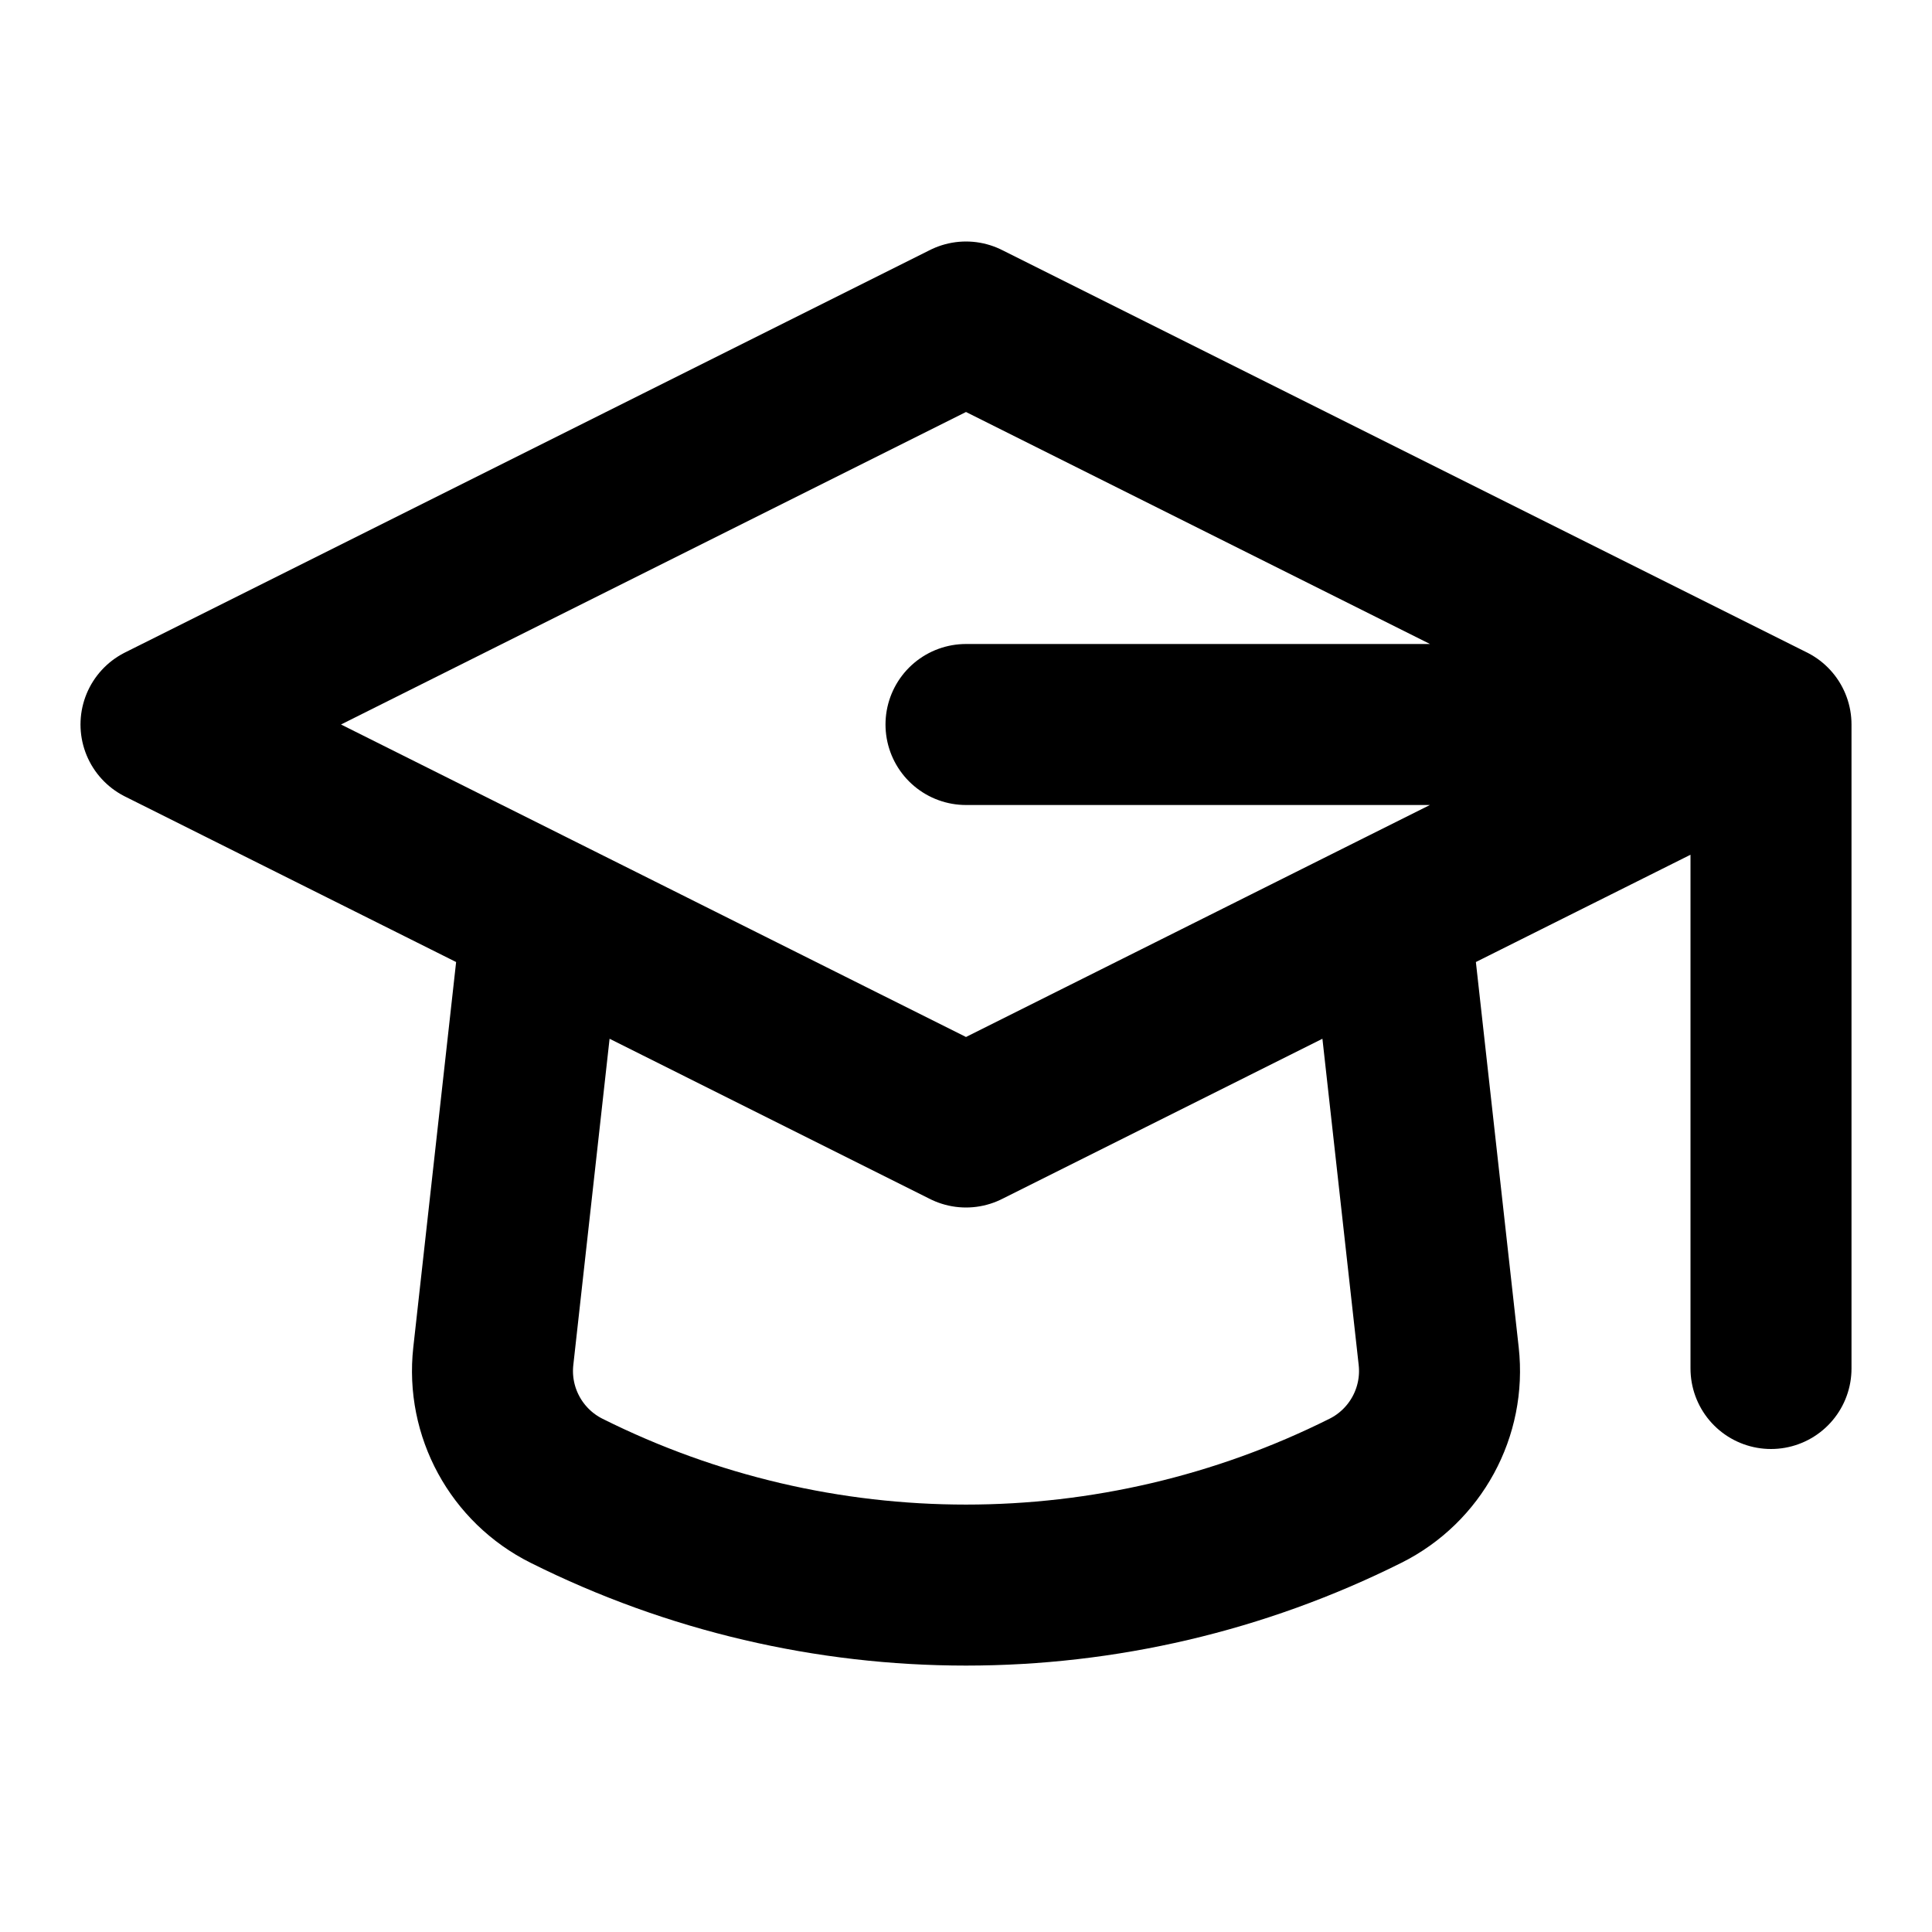
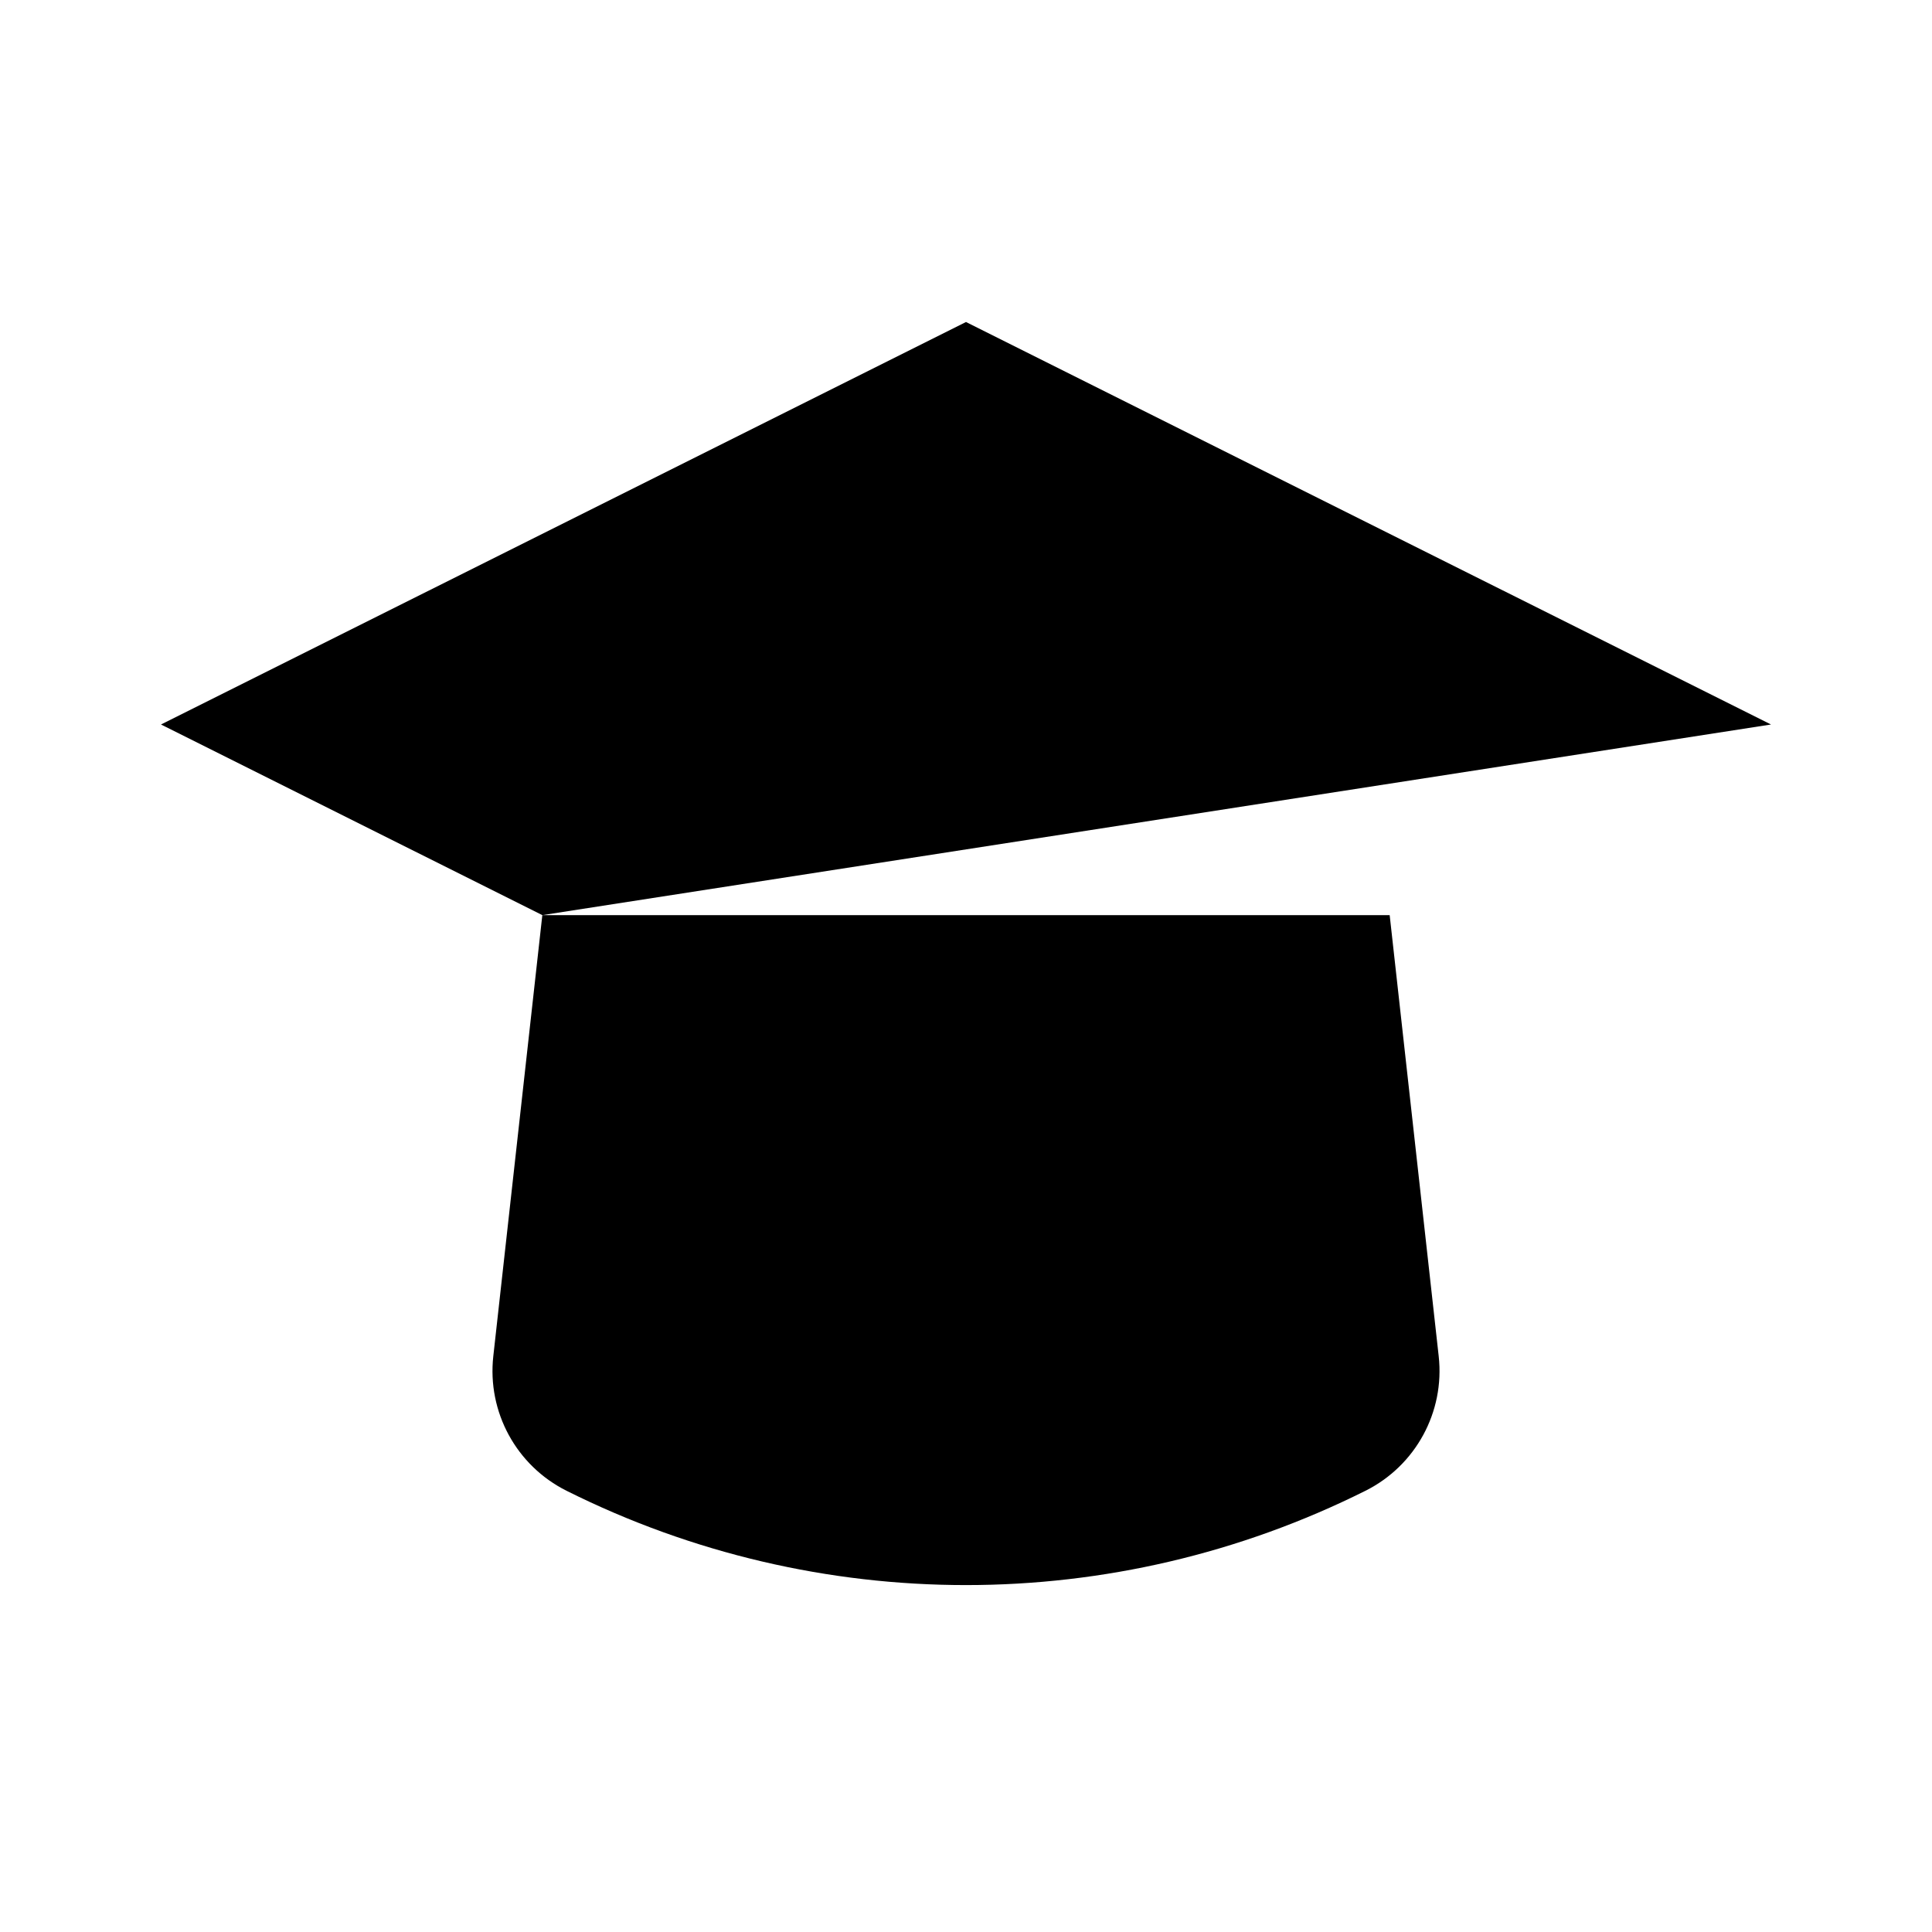
- <svg xmlns="http://www.w3.org/2000/svg" width="800px" height="800px" viewBox="0 0 24 24" fill="none">
-   <path d="M22 9L12 4L2 9L6.737 11.368M22 9L17.263 11.368M22 9V17M22 9H12M6.737 11.368L6.128 16.847C6.051 17.54 6.414 18.207 7.038 18.519C10.162 20.081 13.838 20.081 16.962 18.519C17.586 18.207 17.949 17.54 17.872 16.847L17.263 11.368M6.737 11.368L12 14L17.263 11.368" stroke="#000000" stroke-width="2" stroke-linecap="round" stroke-linejoin="round" />
+ <svg xmlns="http://www.w3.org/2000/svg" width="800px" height="800px" viewBox="0 0 24 24" class="fill-nord0 dark:fill-nord3">
+   <path d="M22 9L12 4L2 9L6.737 11.368M22 9L17.263 11.368M22 9V17M22 9H12M6.737 11.368L6.128 16.847C6.051 17.54 6.414 18.207 7.038 18.519C10.162 20.081 13.838 20.081 16.962 18.519C17.586 18.207 17.949 17.54 17.872 16.847L17.263 11.368M6.737 11.368L12 14L17.263 11.368" stroke-width="2" stroke-linecap="round" stroke-linejoin="round" />
</svg>
